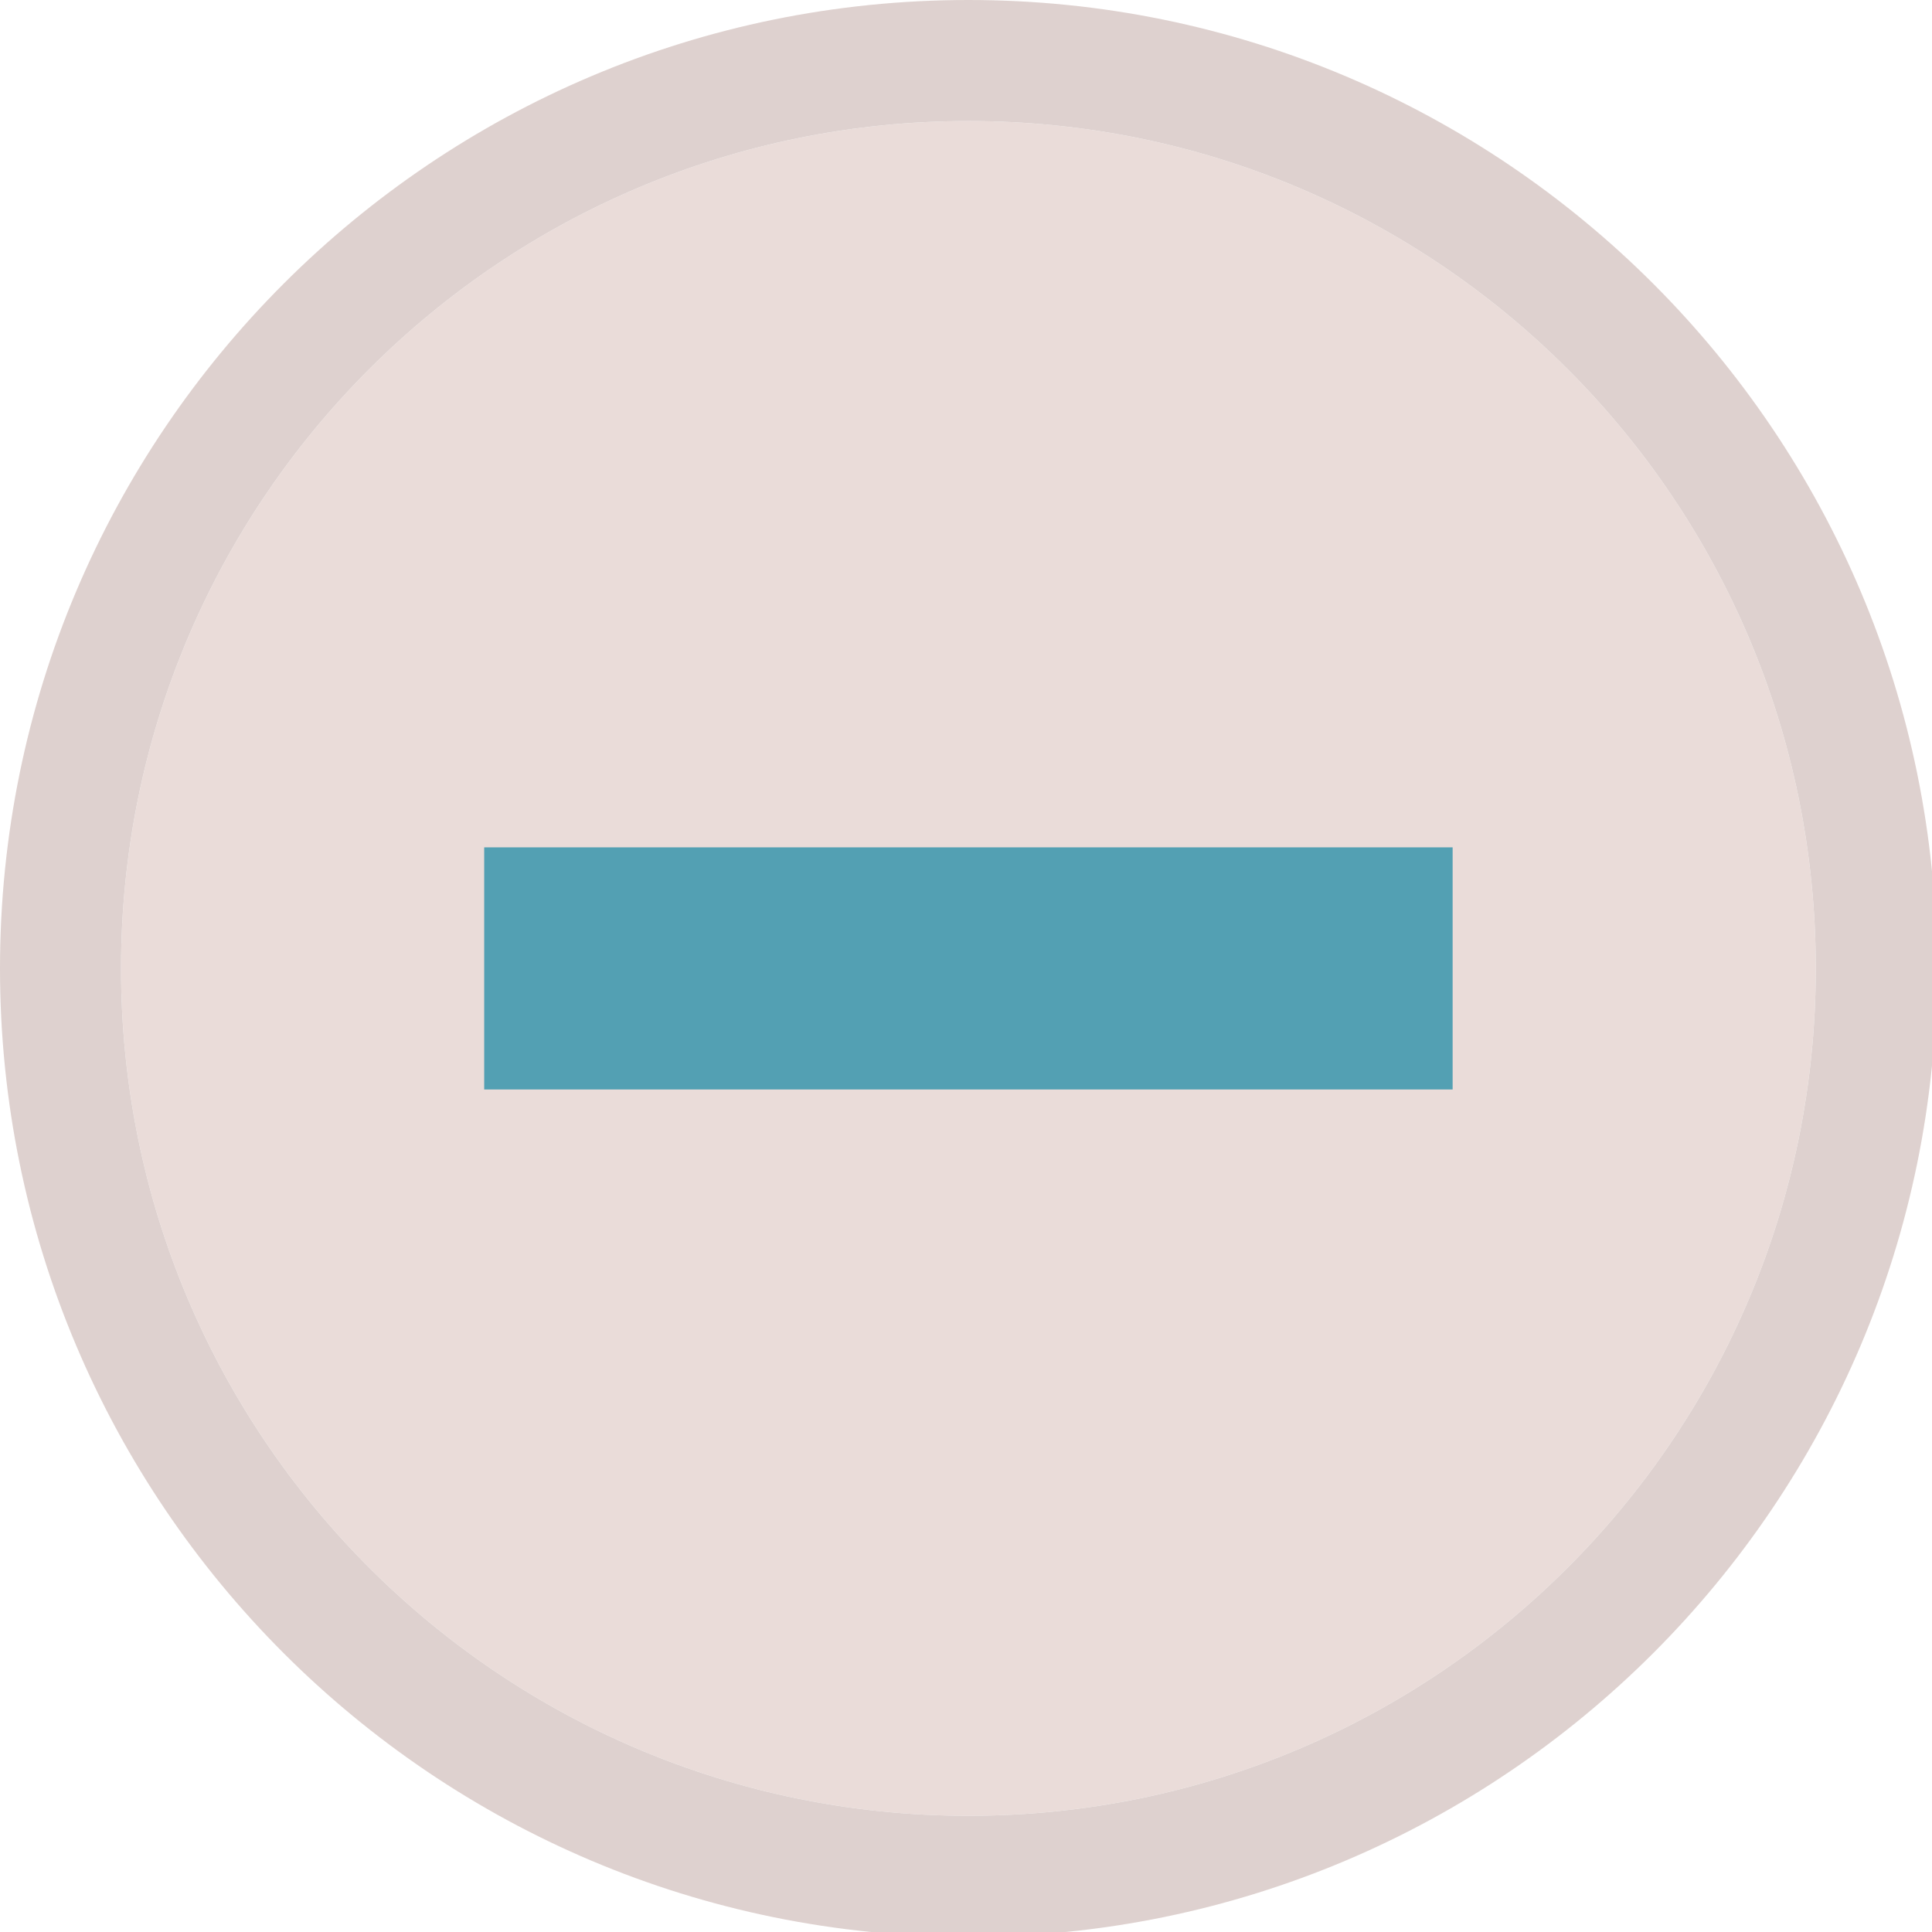
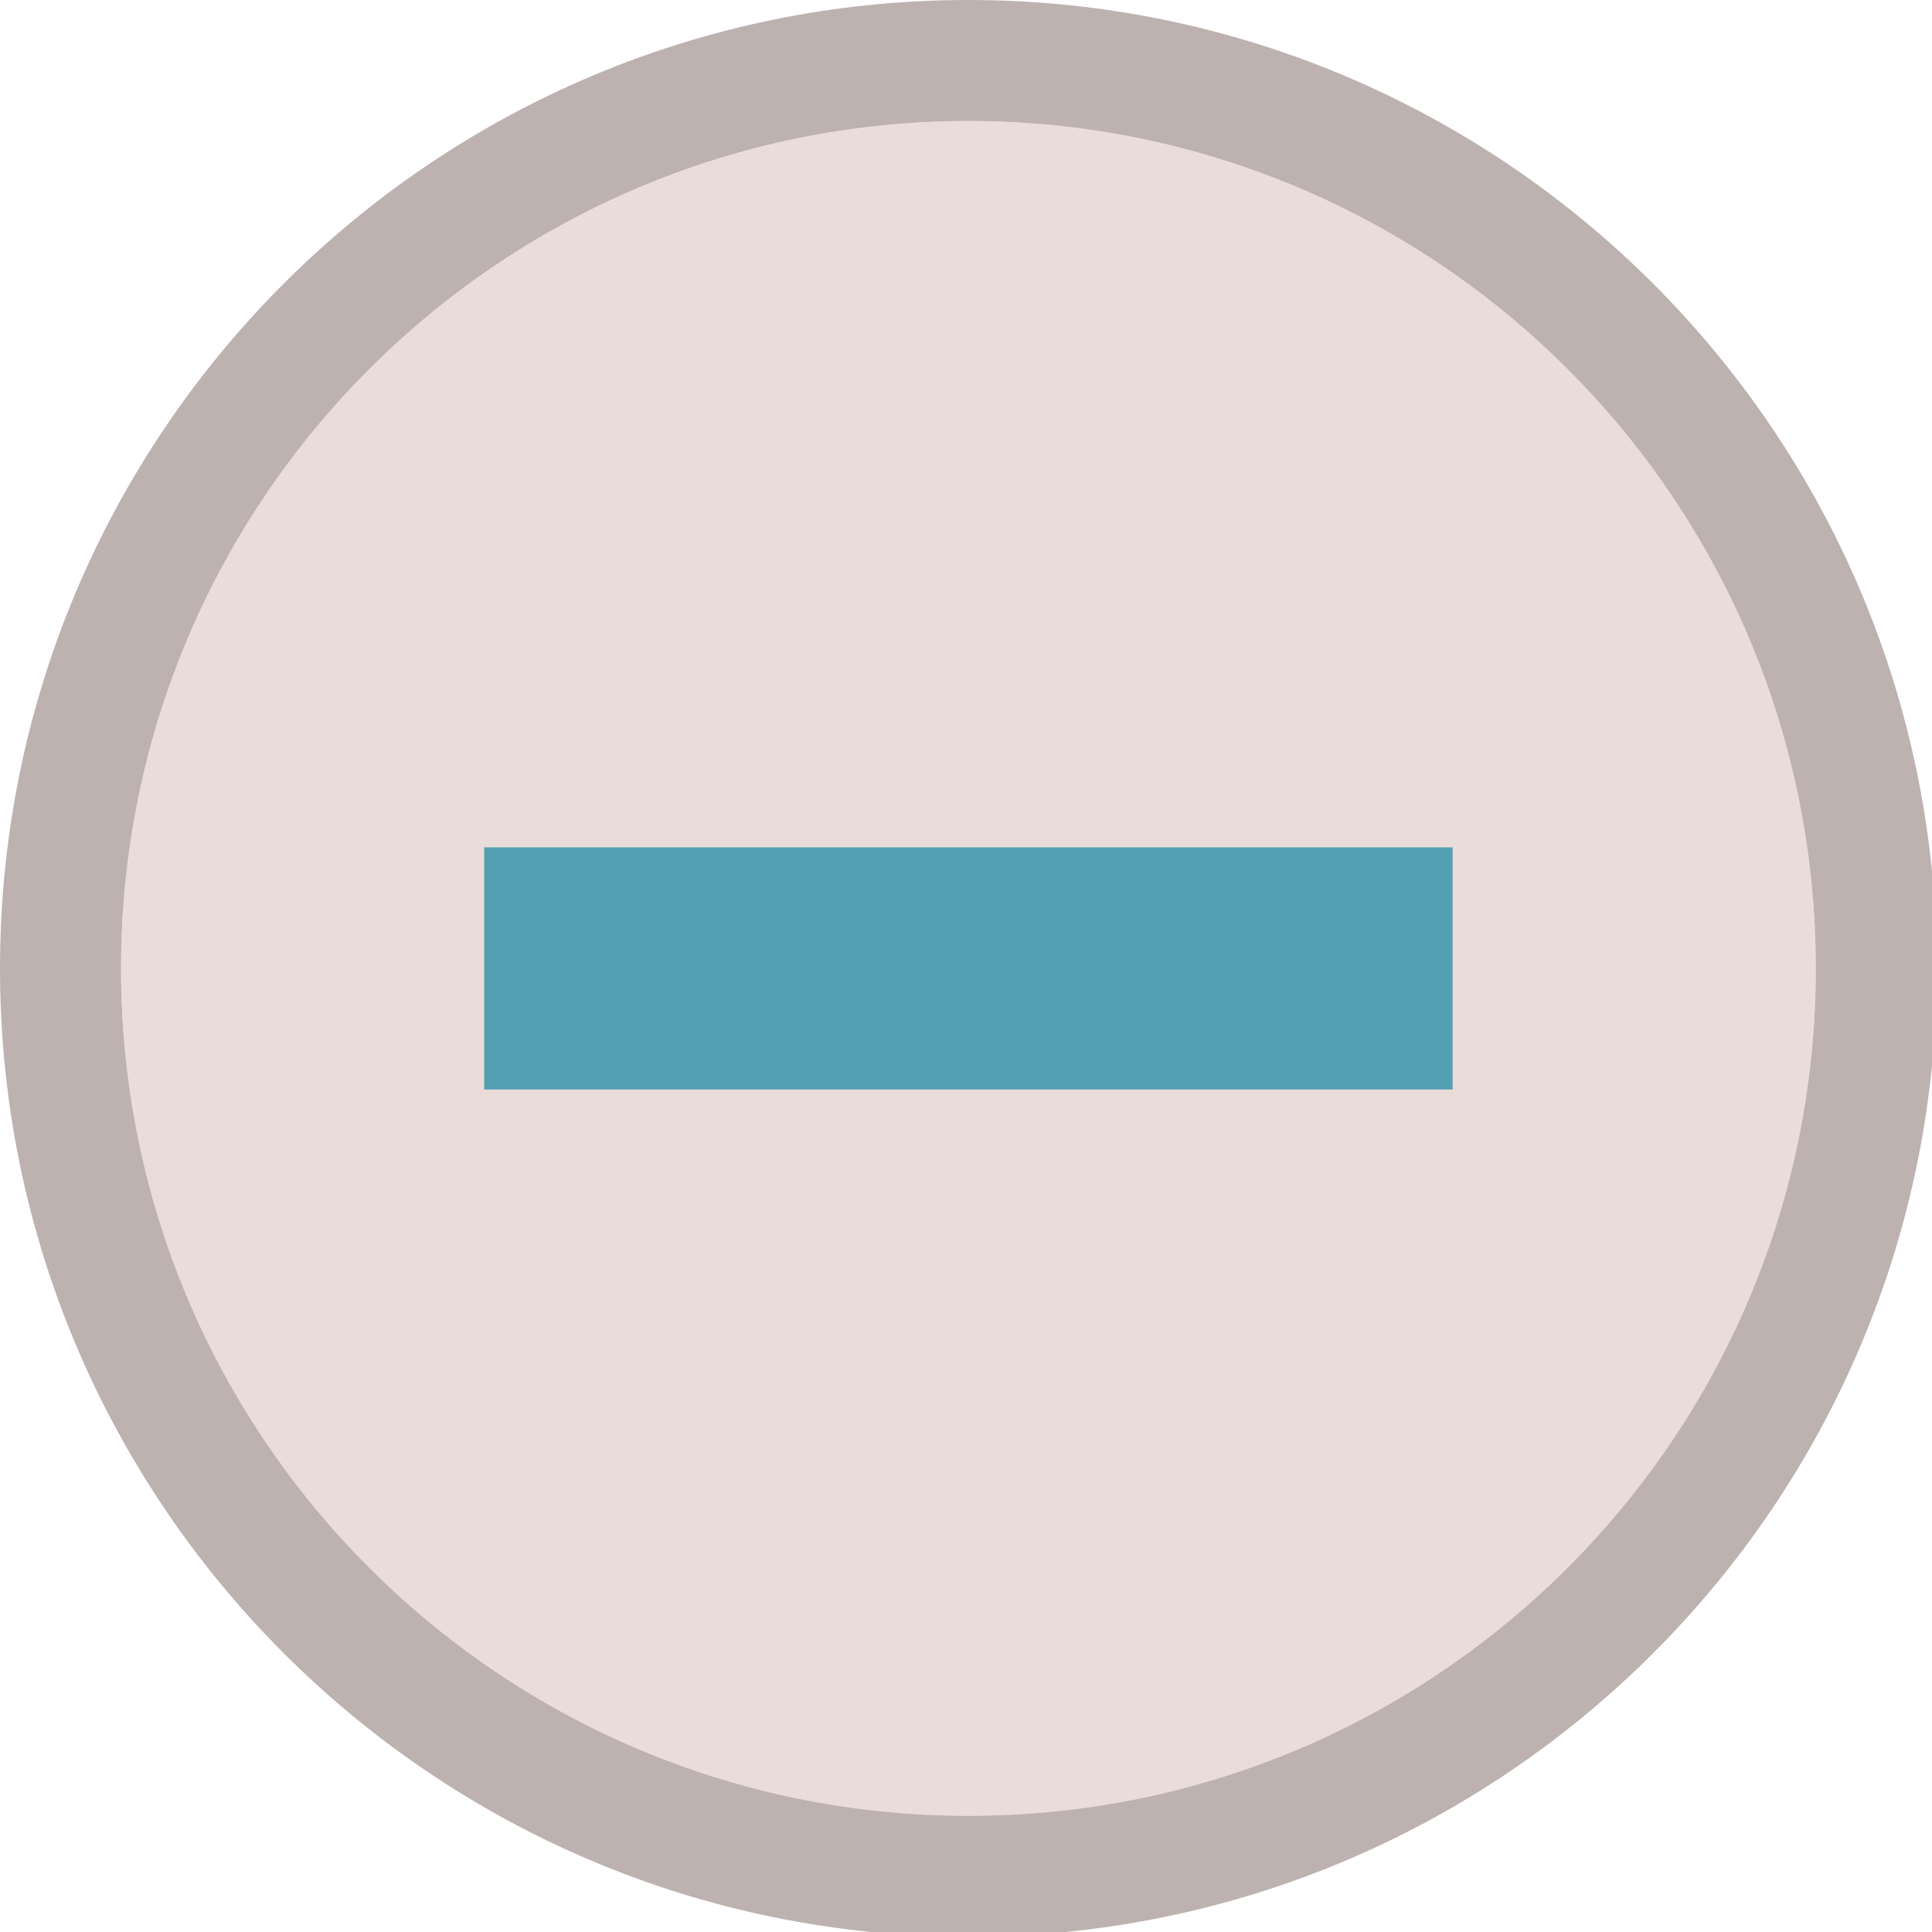
<svg xmlns="http://www.w3.org/2000/svg" width="133pt" height="133pt" viewBox="0 0 133 133" version="1.1">
  <g id="surface1">
    <path style=" stroke:none;fill-rule:nonzero;fill:#eadcd9;fill-opacity:1;" d="M 125 66.668 C 125 98.895 98.895 125 66.668 125 C 34.441 125 8.332 98.895 8.332 66.668 C 8.332 34.441 34.441 8.332 66.668 8.332 C 98.895 8.332 125 34.441 125 66.668 Z M 125 66.668 " />
    <path style=" stroke:none;fill-rule:nonzero;fill:#fff0ed;fill-opacity:1;" d="M 66.668 0 C 29.852 0 0 29.852 0 66.668 C 0 103.484 29.852 133.332 66.668 133.332 C 103.484 133.332 133.332 103.484 133.332 66.668 C 133.332 29.852 103.484 0 66.668 0 Z M 66.668 8.332 C 98.895 8.332 125 34.441 125 66.668 C 125 98.895 98.895 125 66.668 125 C 34.441 125 8.332 98.895 8.332 66.668 C 8.332 34.441 34.441 8.332 66.668 8.332 Z M 66.668 8.332 " />
-     <path style=" stroke:none;fill-rule:nonzero;fill:#222222;fill-opacity:0.15;" d="M 66.668 0 C 29.852 0 0 29.852 0 66.668 C 0 103.484 29.852 133.332 66.668 133.332 C 103.484 133.332 133.332 103.484 133.332 66.668 C 133.332 29.852 103.484 0 66.668 0 Z M 66.668 8.332 C 98.895 8.332 125 34.441 125 66.668 C 125 98.895 98.895 125 66.668 125 C 34.441 125 8.332 98.895 8.332 66.668 C 8.332 34.441 34.441 8.332 66.668 8.332 Z M 66.668 8.332 " />
+     <path style=" stroke:none;fill-rule:nonzero;fill:#222222;fill-opacity:0.30;" d="M 66.668 0 C 29.852 0 0 29.852 0 66.668 C 0 103.484 29.852 133.332 66.668 133.332 C 103.484 133.332 133.332 103.484 133.332 66.668 C 133.332 29.852 103.484 0 66.668 0 Z M 66.668 8.332 C 98.895 8.332 125 34.441 125 66.668 C 125 98.895 98.895 125 66.668 125 C 34.441 125 8.332 98.895 8.332 66.668 C 8.332 34.441 34.441 8.332 66.668 8.332 Z M 66.668 8.332 " />
    <path style=" stroke:none;fill-rule:nonzero;fill:#53a0b3;fill-opacity:1;" d="M 33.332 58.332 L 100 58.332 L 100 75 L 33.332 75 Z M 33.332 58.332 " />
  </g>
</svg>
